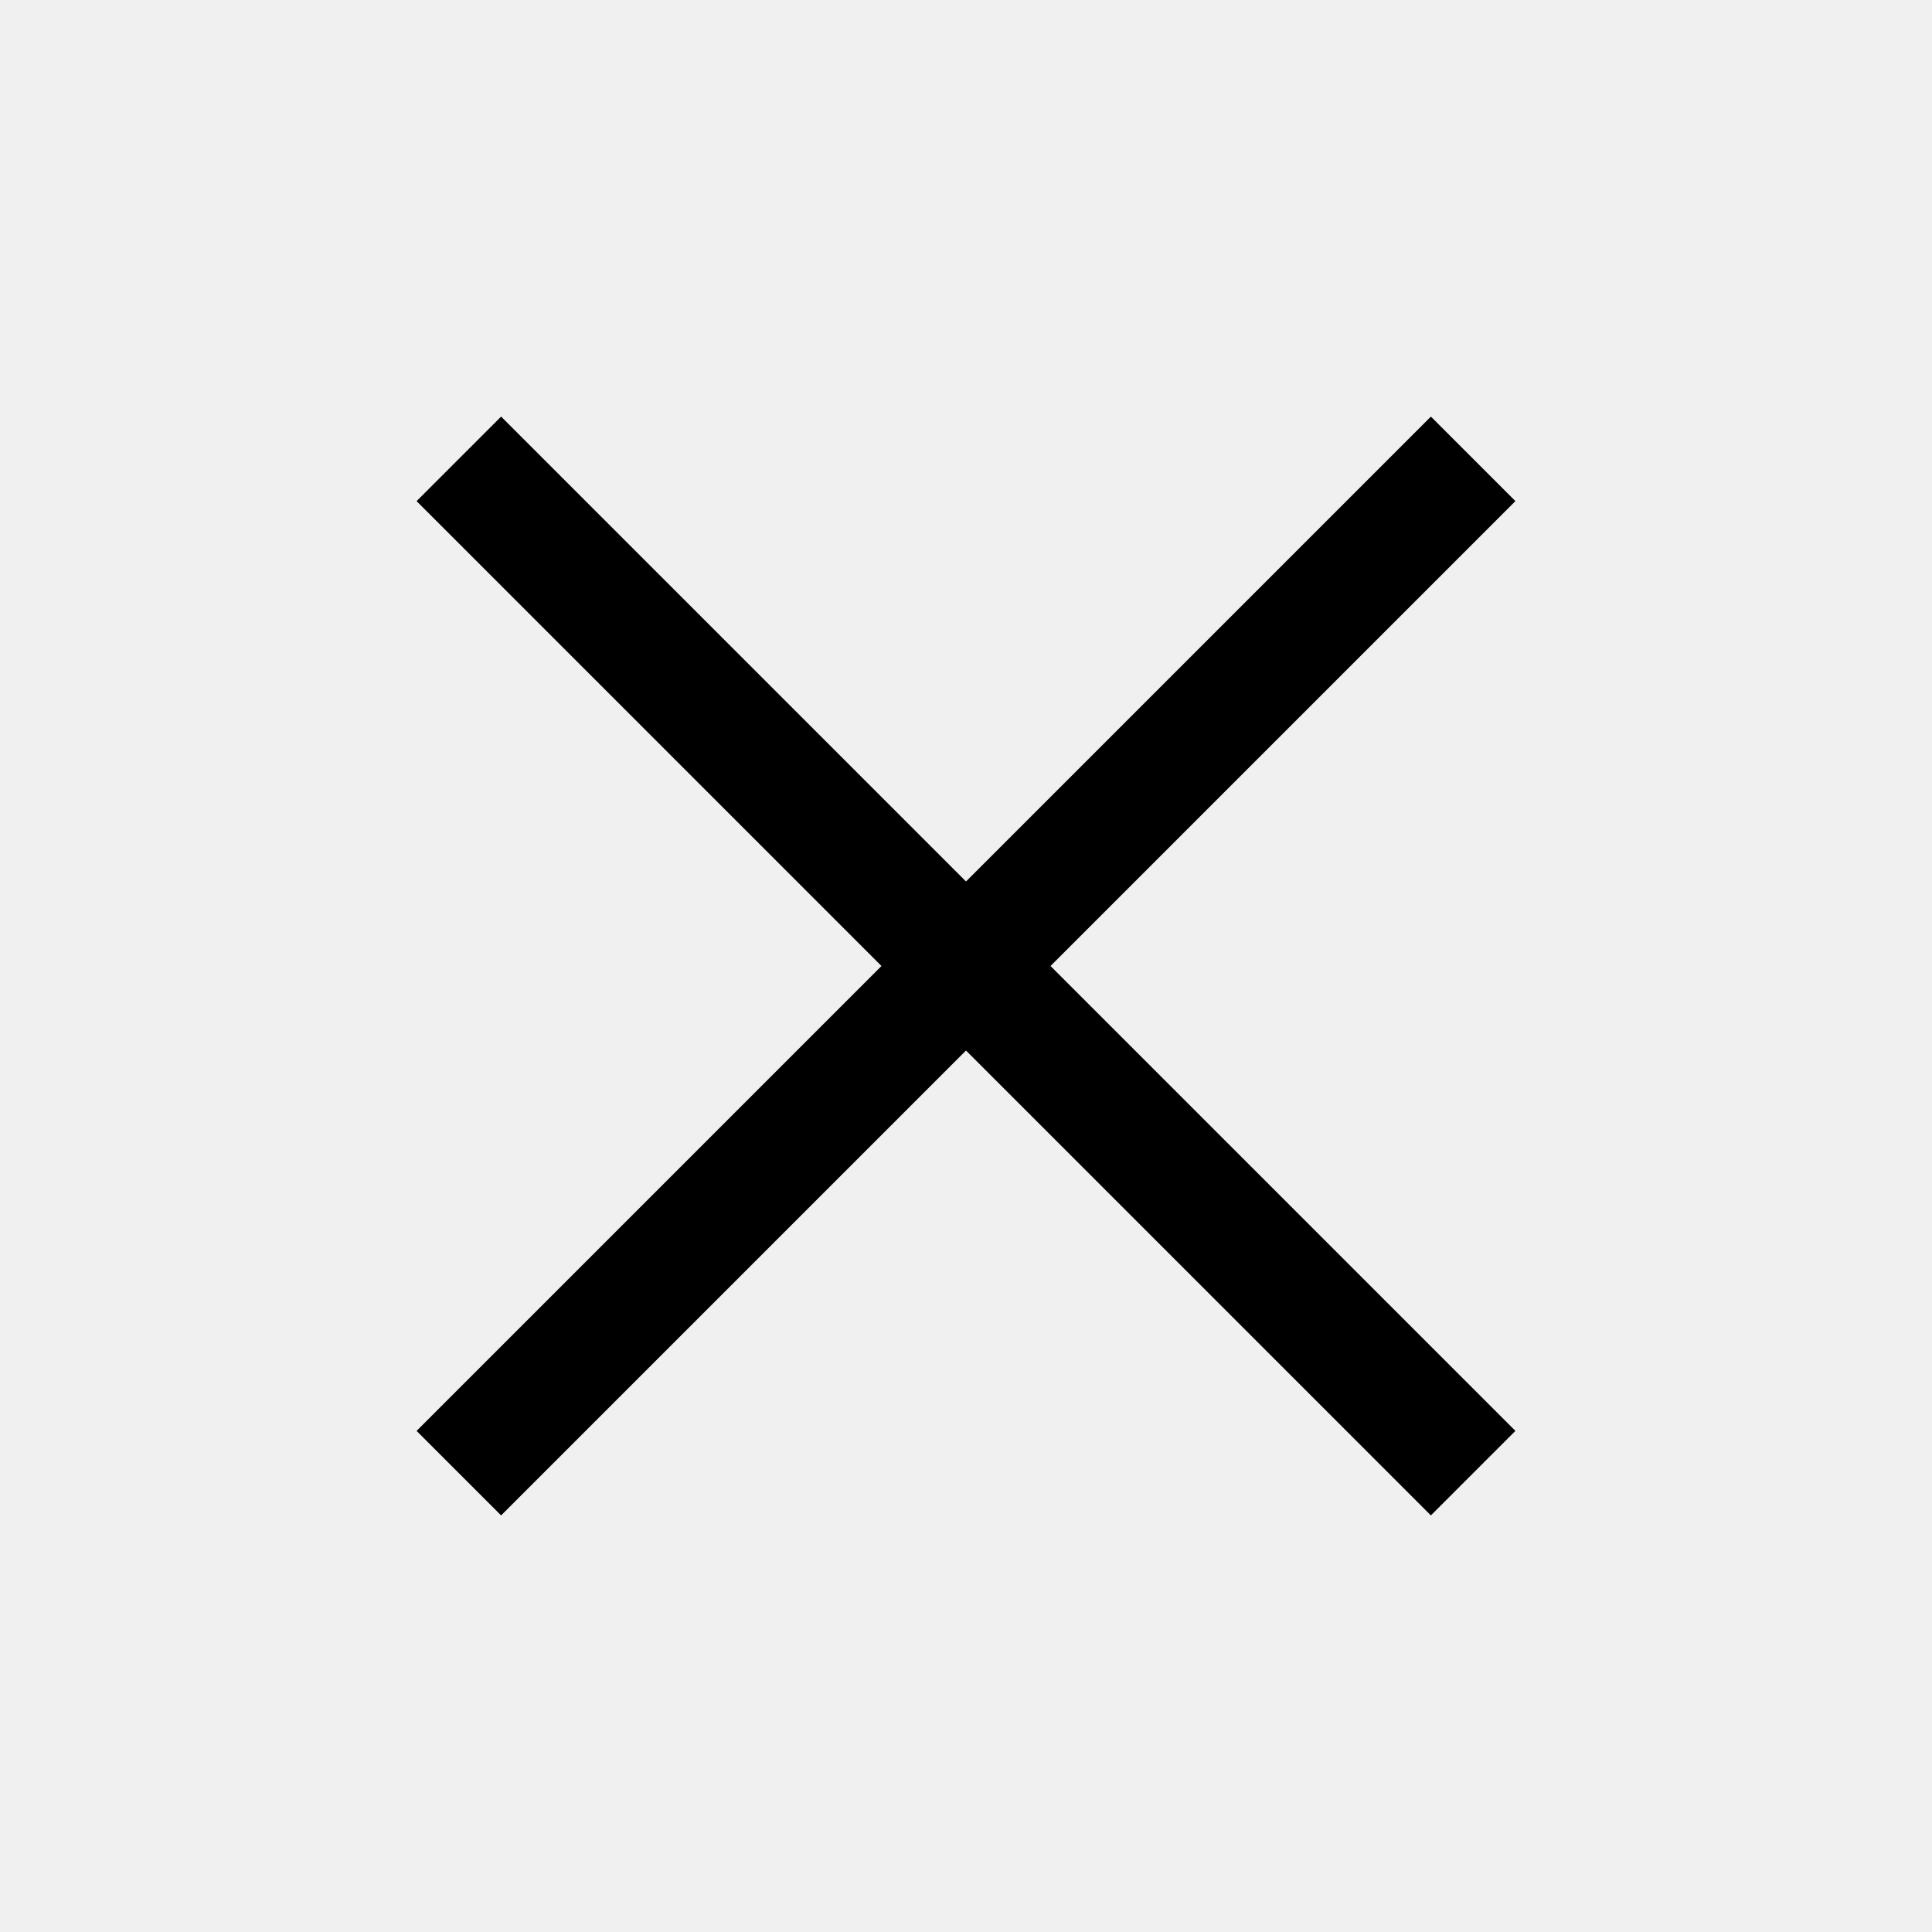
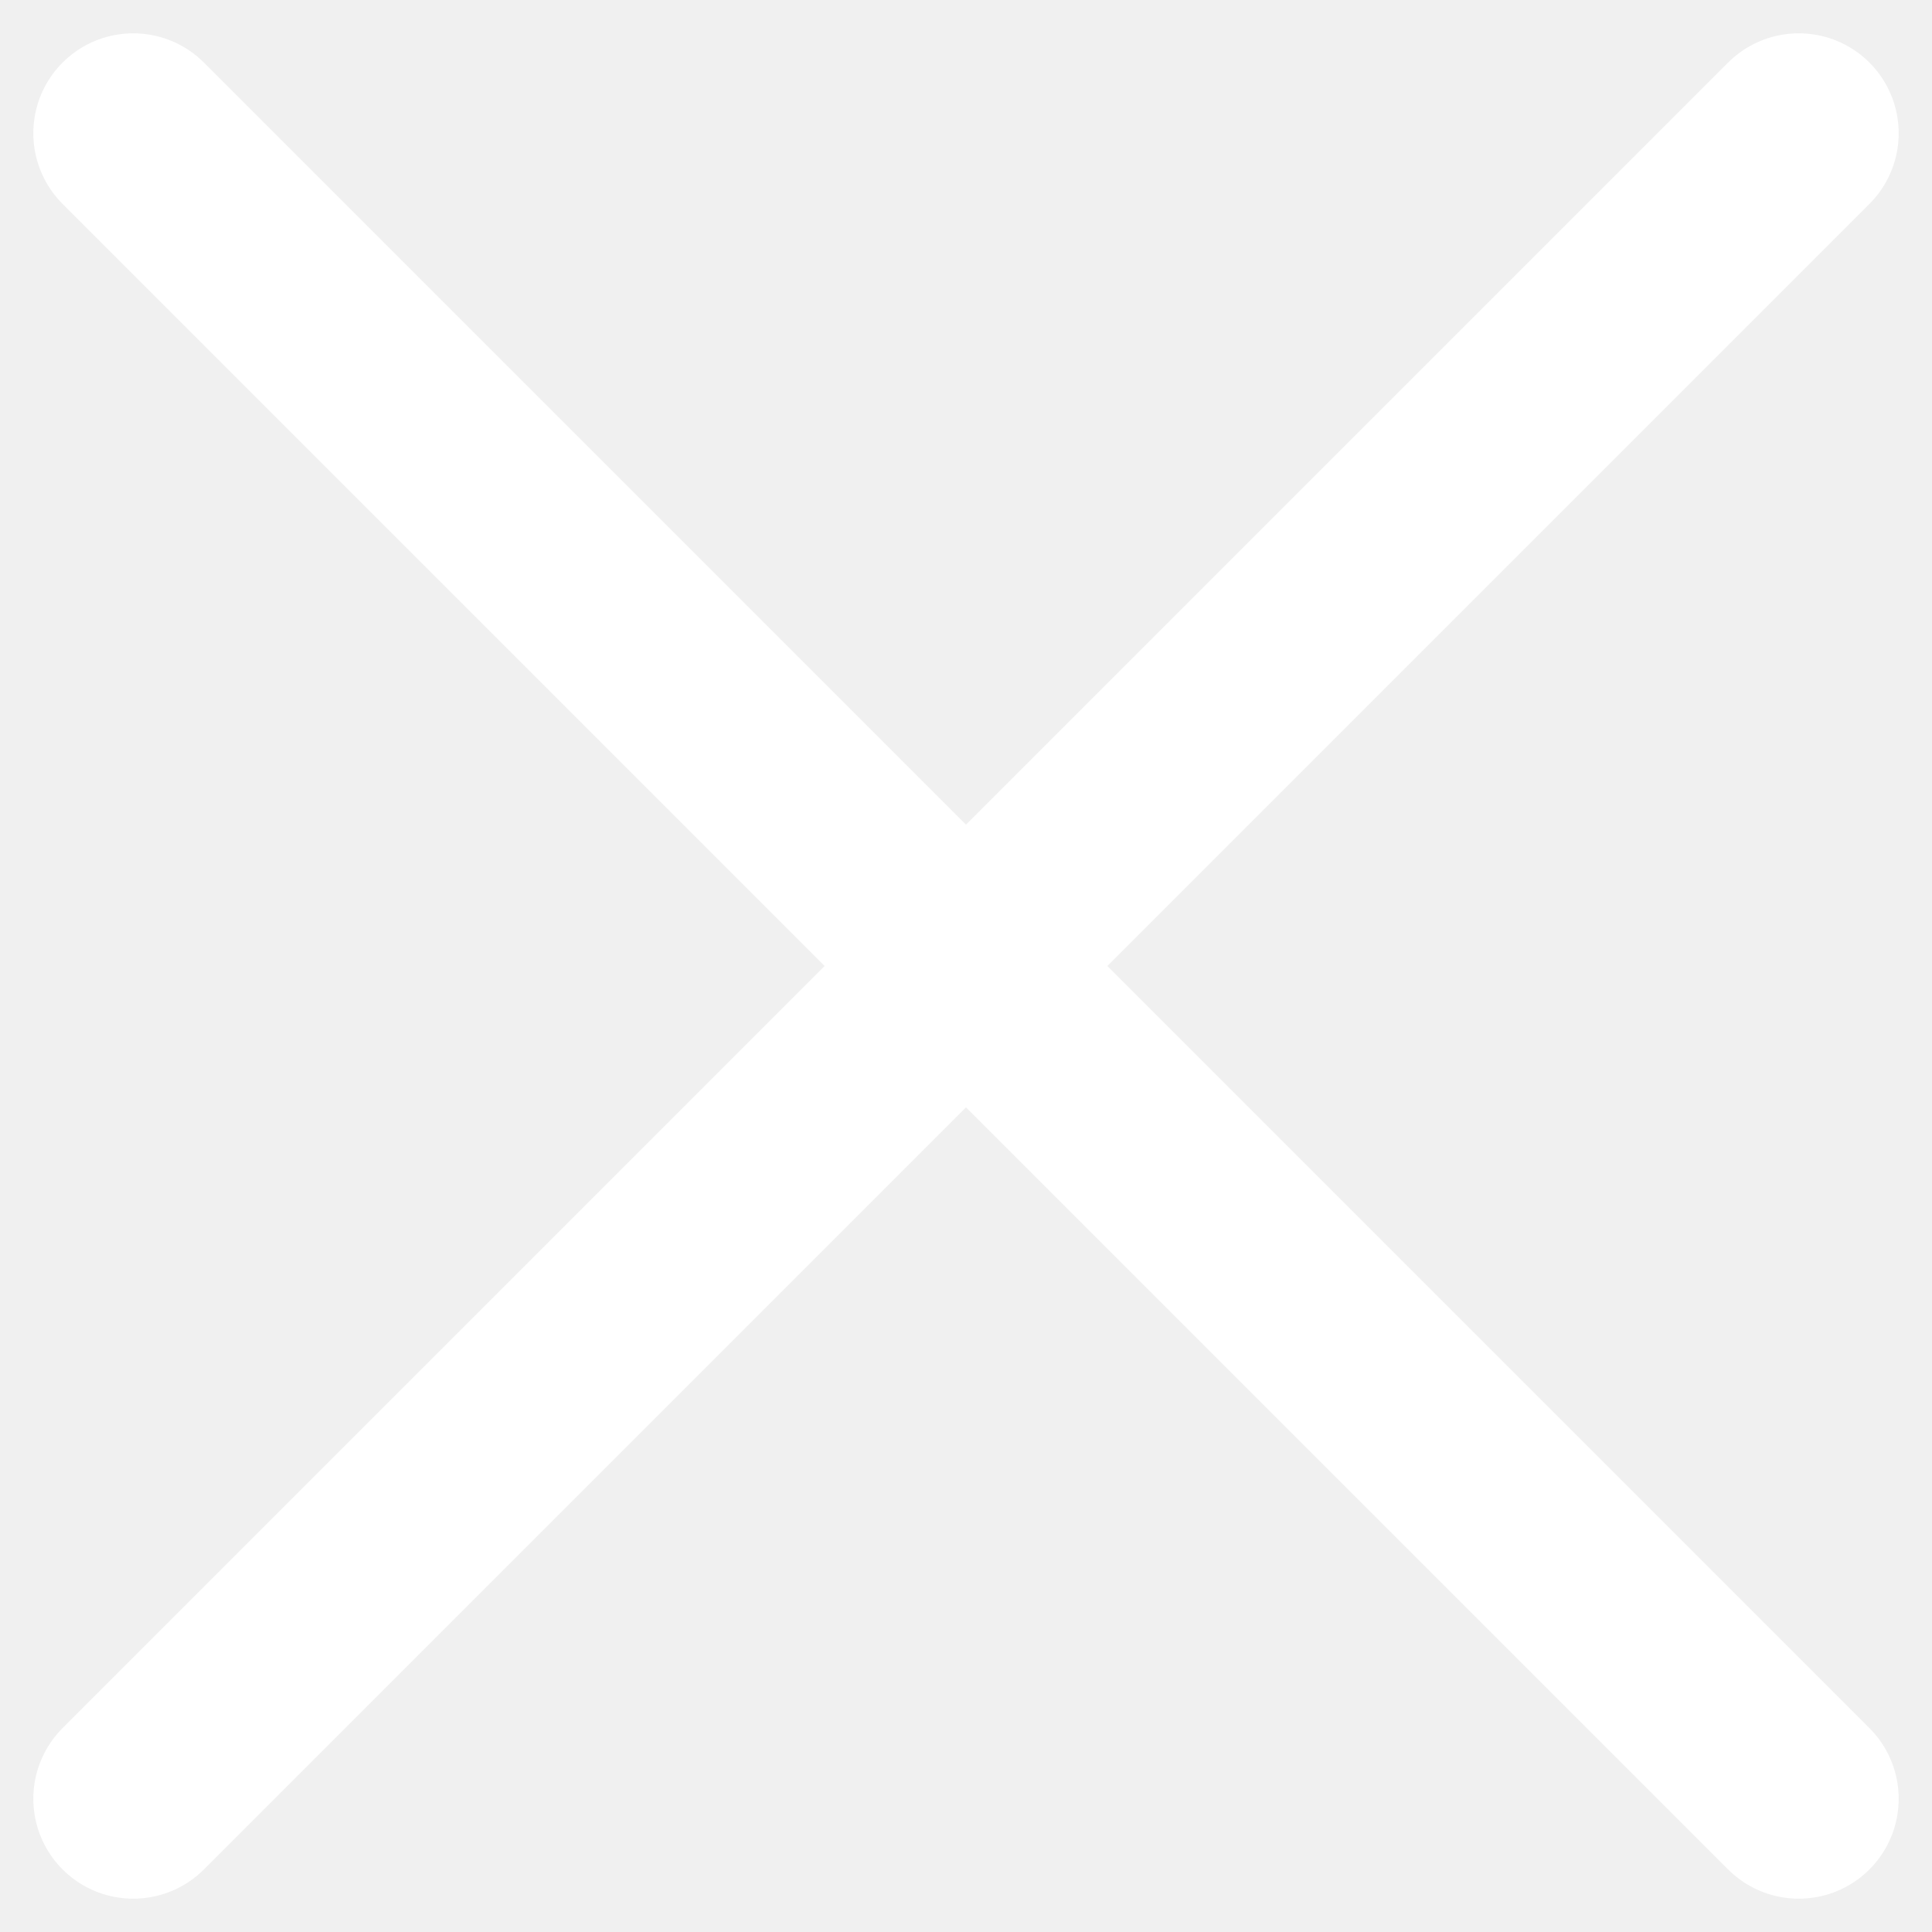
- <svg xmlns="http://www.w3.org/2000/svg" height="48" width="48">
-   <path d="m12.45 37.65-2.1-2.1L21.9 24 10.35 12.45l2.1-2.1L24 21.9l11.55-11.55 2.1 2.1L26.1 24l11.55 11.55-2.1 2.1L24 26.1Z" />
+ <svg xmlns="http://www.w3.org/2000/svg" width="29" height="29" viewBox="0 0 29 29" fill="none">
+   <path d="M27 2L2 27" stroke="white" stroke-width="3" stroke-linecap="round" stroke-linejoin="round" />
+   <path d="M2 2L27 27" stroke="white" stroke-width="3" stroke-linecap="round" stroke-linejoin="round" />
</svg>
